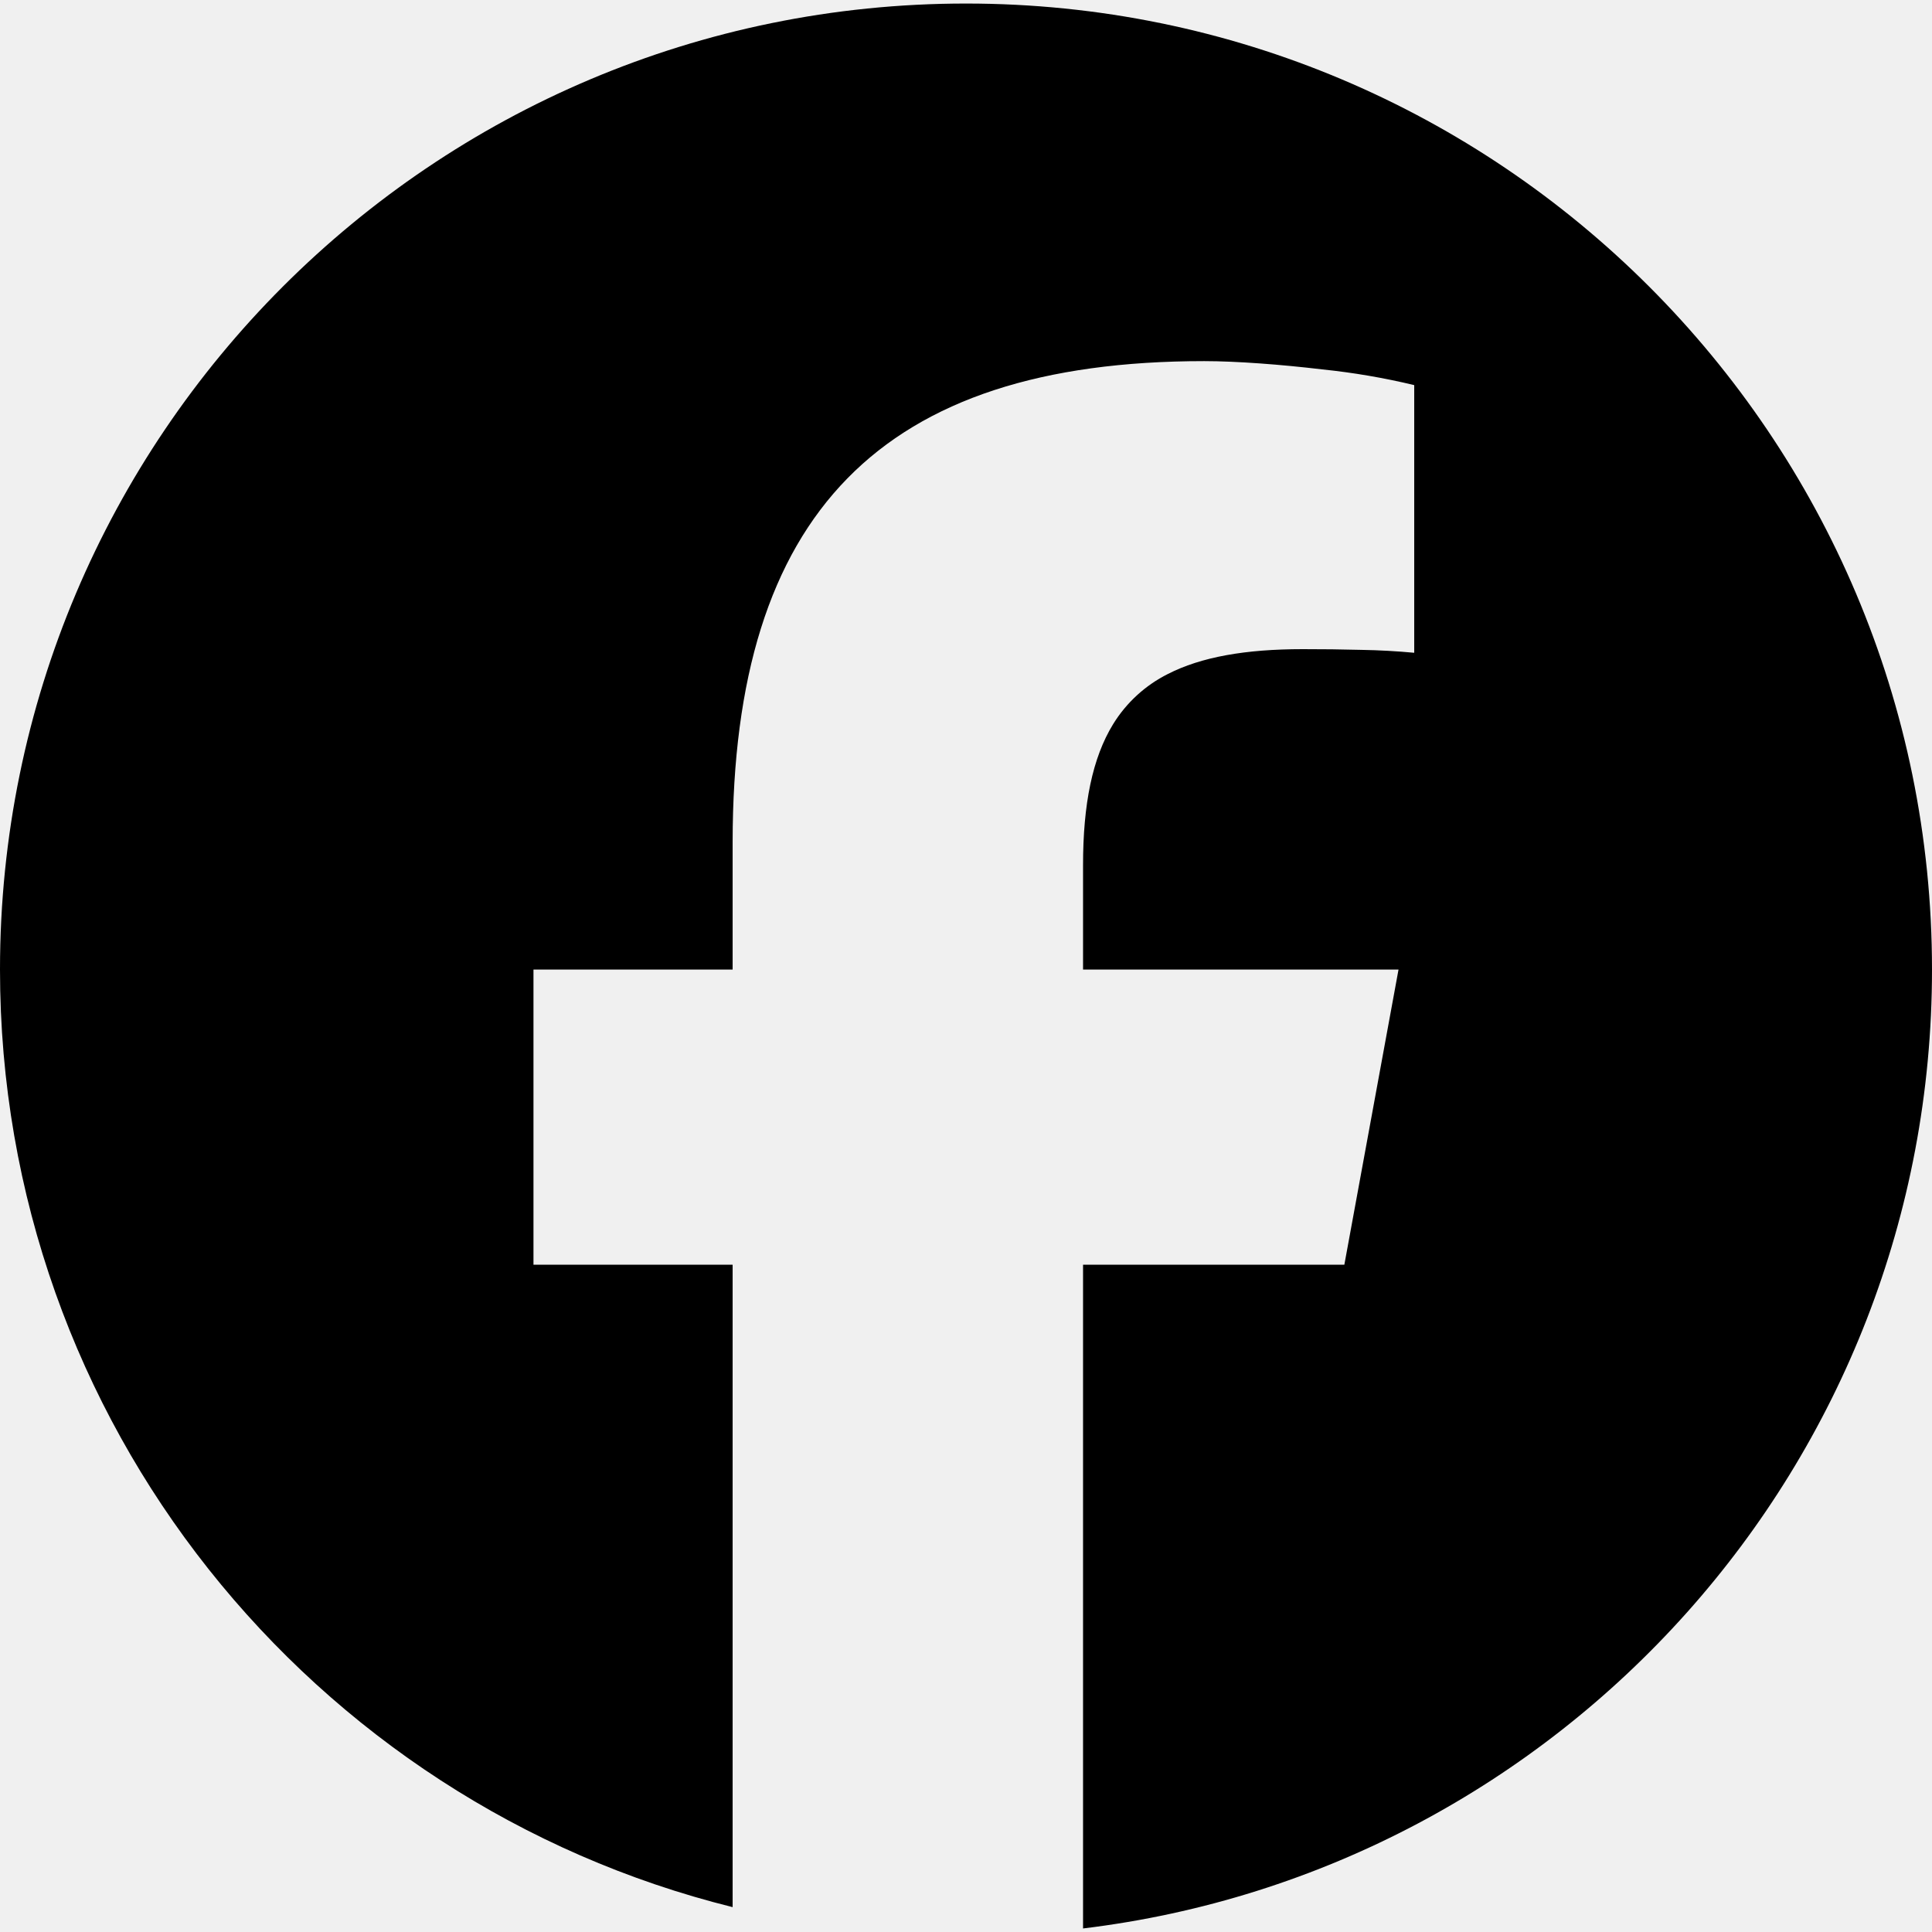
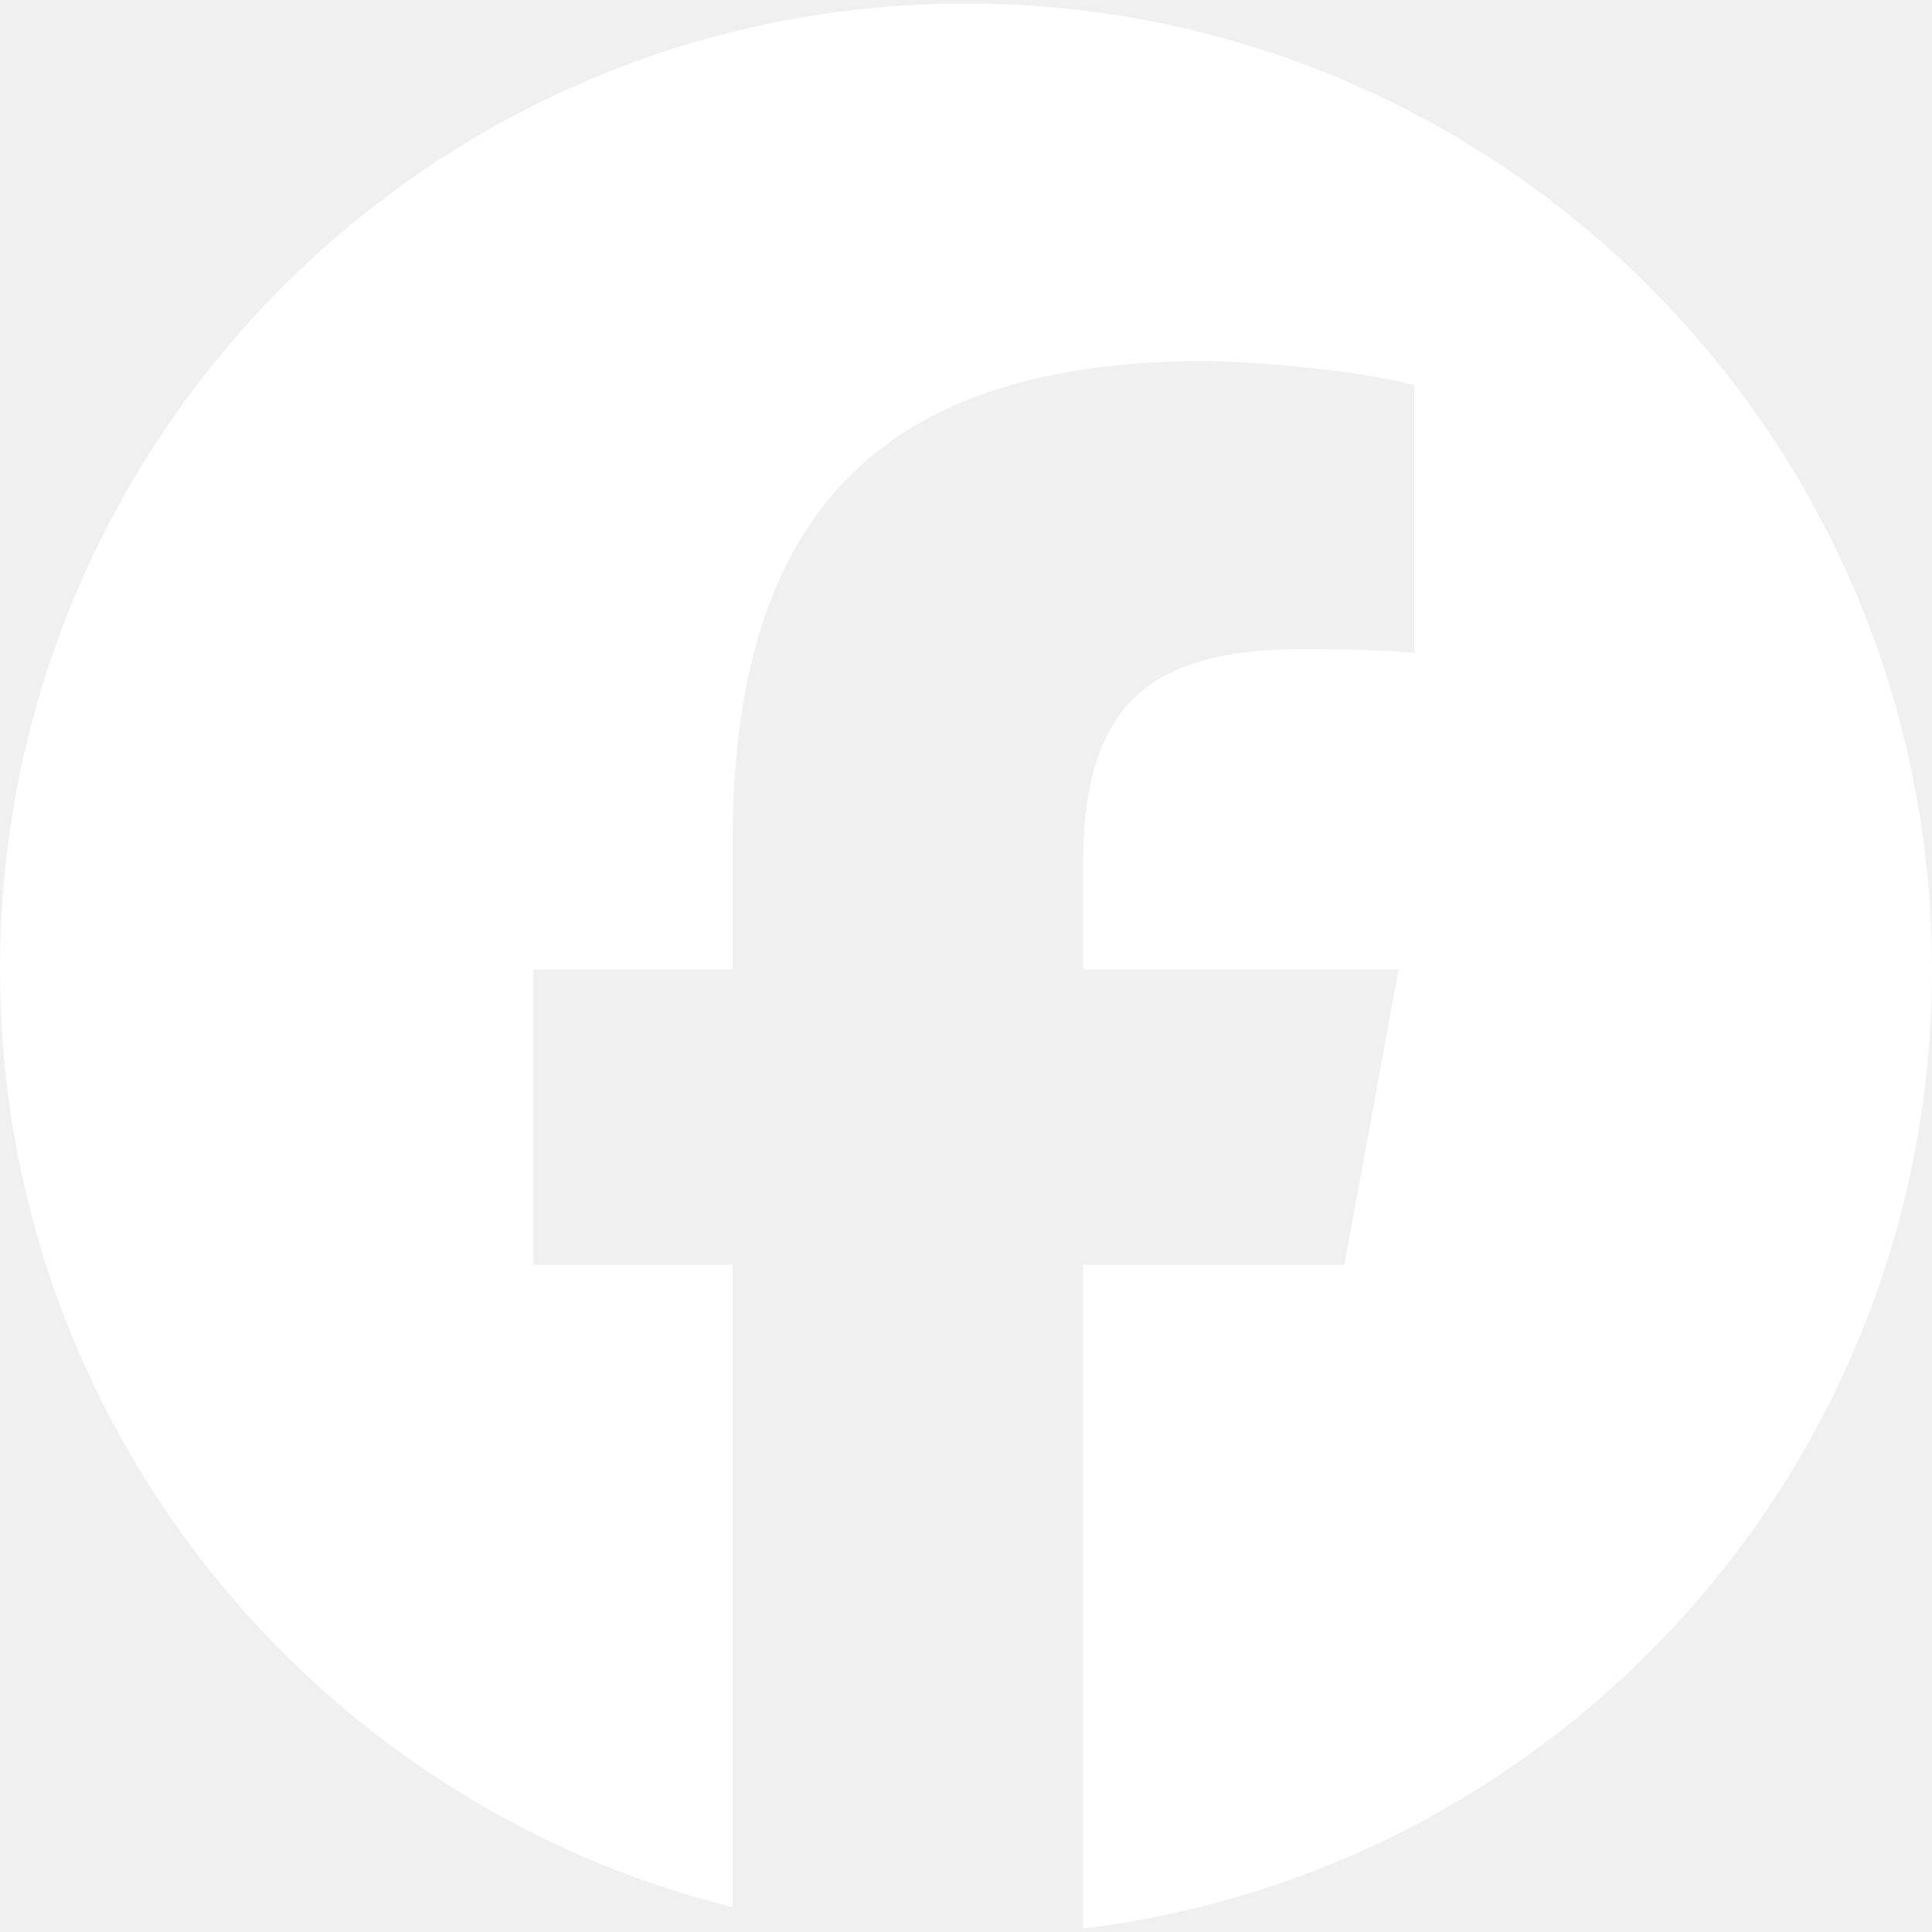
- <svg xmlns="http://www.w3.org/2000/svg" viewBox="0 0 24 24" fill="currentColor">
-   <path d="M9.101 23.691v-7.98H6.627v-3.667h2.474v-1.58c0-4.085 1.848-5.978 5.858-5.978.401 0 .955.042 1.468.103a8.68 8.68 0 0 1 1.141.195v3.325a8.623 8.623 0 0 0-.653-.036 26.805 26.805 0 0 0-.733-.009c-.707 0-1.259.096-1.675.309a1.686 1.686 0 0 0-.679.622c-.258.42-.374.995-.374 1.752v1.297h3.919l-.386 2.103-.287 1.564h-3.246v8.245C19.396 23.238 24 18.179 24 12.044c0-6.627-5.373-12-12-12s-12 5.373-12 12c0 5.628 3.874 10.35 9.101 11.647Z" />
+ <svg xmlns="http://www.w3.org/2000/svg" width="16" height="16" viewBox="0 0 16 16" fill="none">
+   <g clip-path="url(#clip0_1394_1685)">
+     <path d="M6.067 15.794V10.474H4.418V8.029H6.067V6.976C6.067 4.253 7.299 2.991 9.973 2.991C10.24 2.991 10.609 3.019 10.951 3.059C11.207 3.086 11.462 3.129 11.712 3.189V5.406C11.567 5.393 11.422 5.385 11.277 5.382C11.114 5.378 10.951 5.376 10.788 5.376C10.317 5.376 9.949 5.44 9.671 5.582C9.485 5.676 9.328 5.819 9.219 5.997C9.047 6.277 8.969 6.66 8.969 7.165V8.029H11.582L11.325 9.431L11.133 10.474H8.969V15.971C12.931 15.492 16 12.119 16 8.029C16 3.611 12.418 0.029 8 0.029C3.582 0.029 0 3.611 0 8.029C0 11.781 2.583 14.929 6.067 15.794Z" fill="white" />
+   </g>
+   <defs>
+     <clipPath id="clip0_1394_1685">
+       <rect width="16" height="16" fill="white" />
+     </clipPath>
+   </defs>
</svg>
